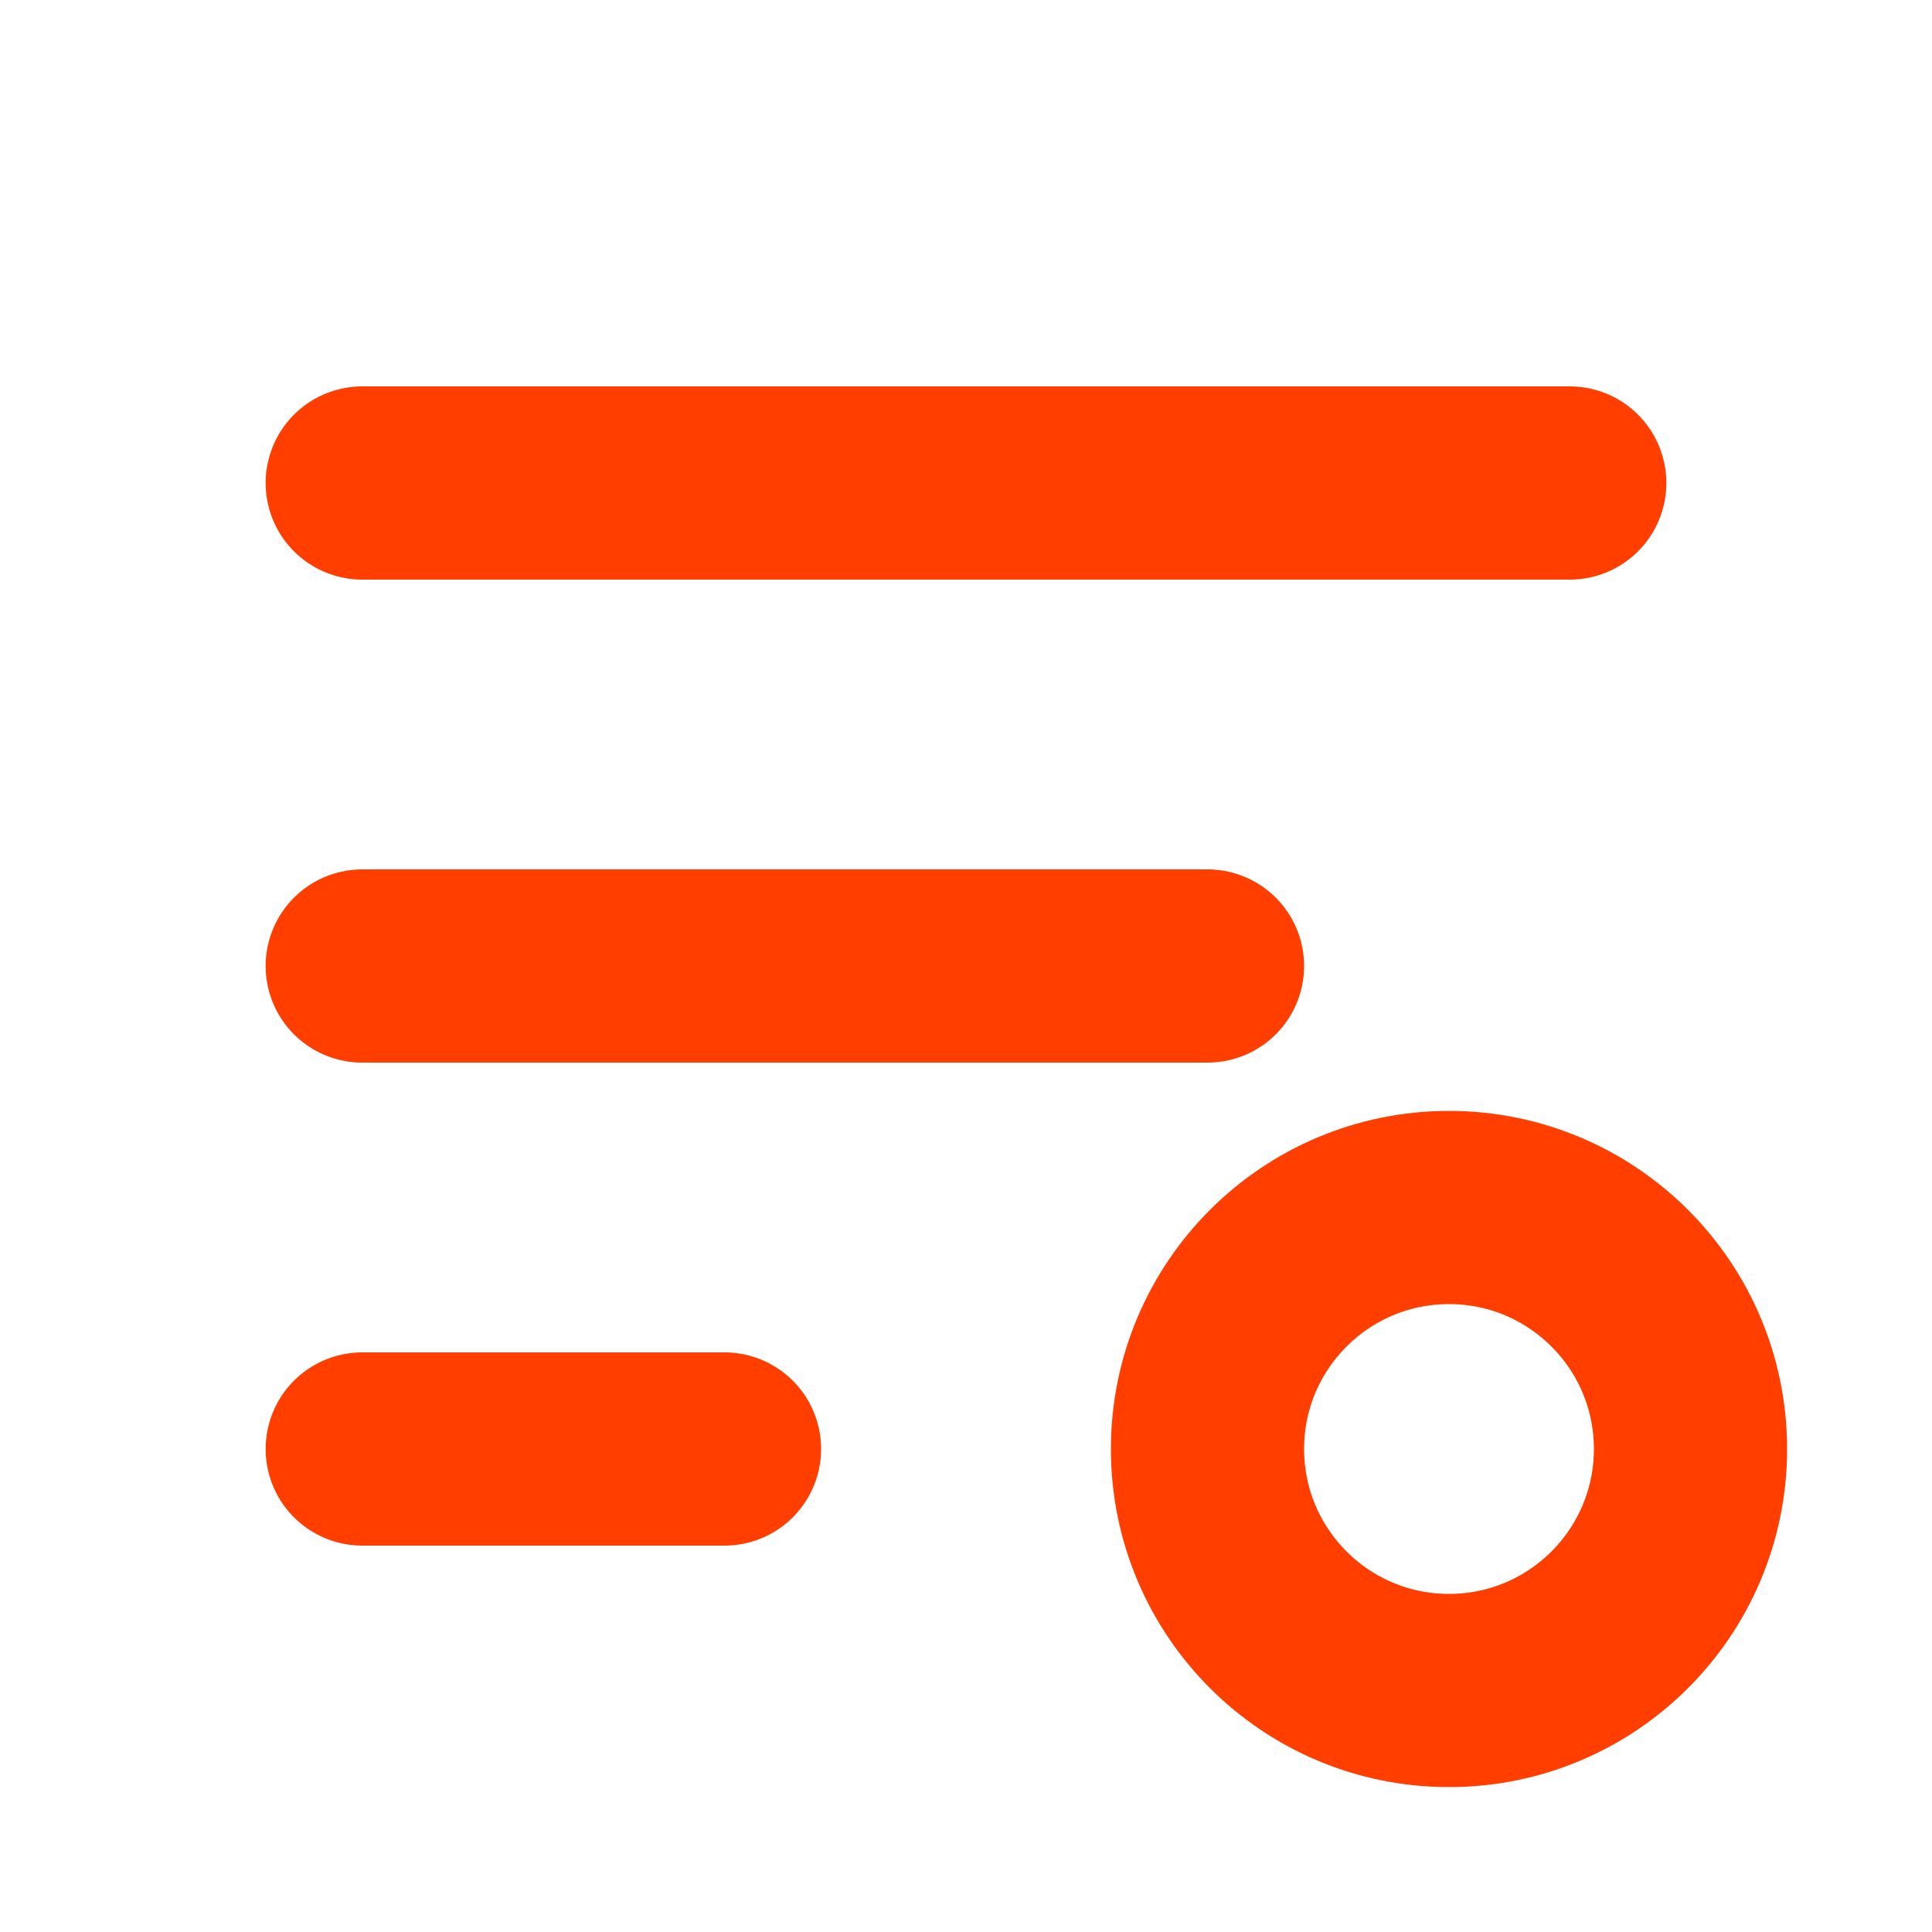
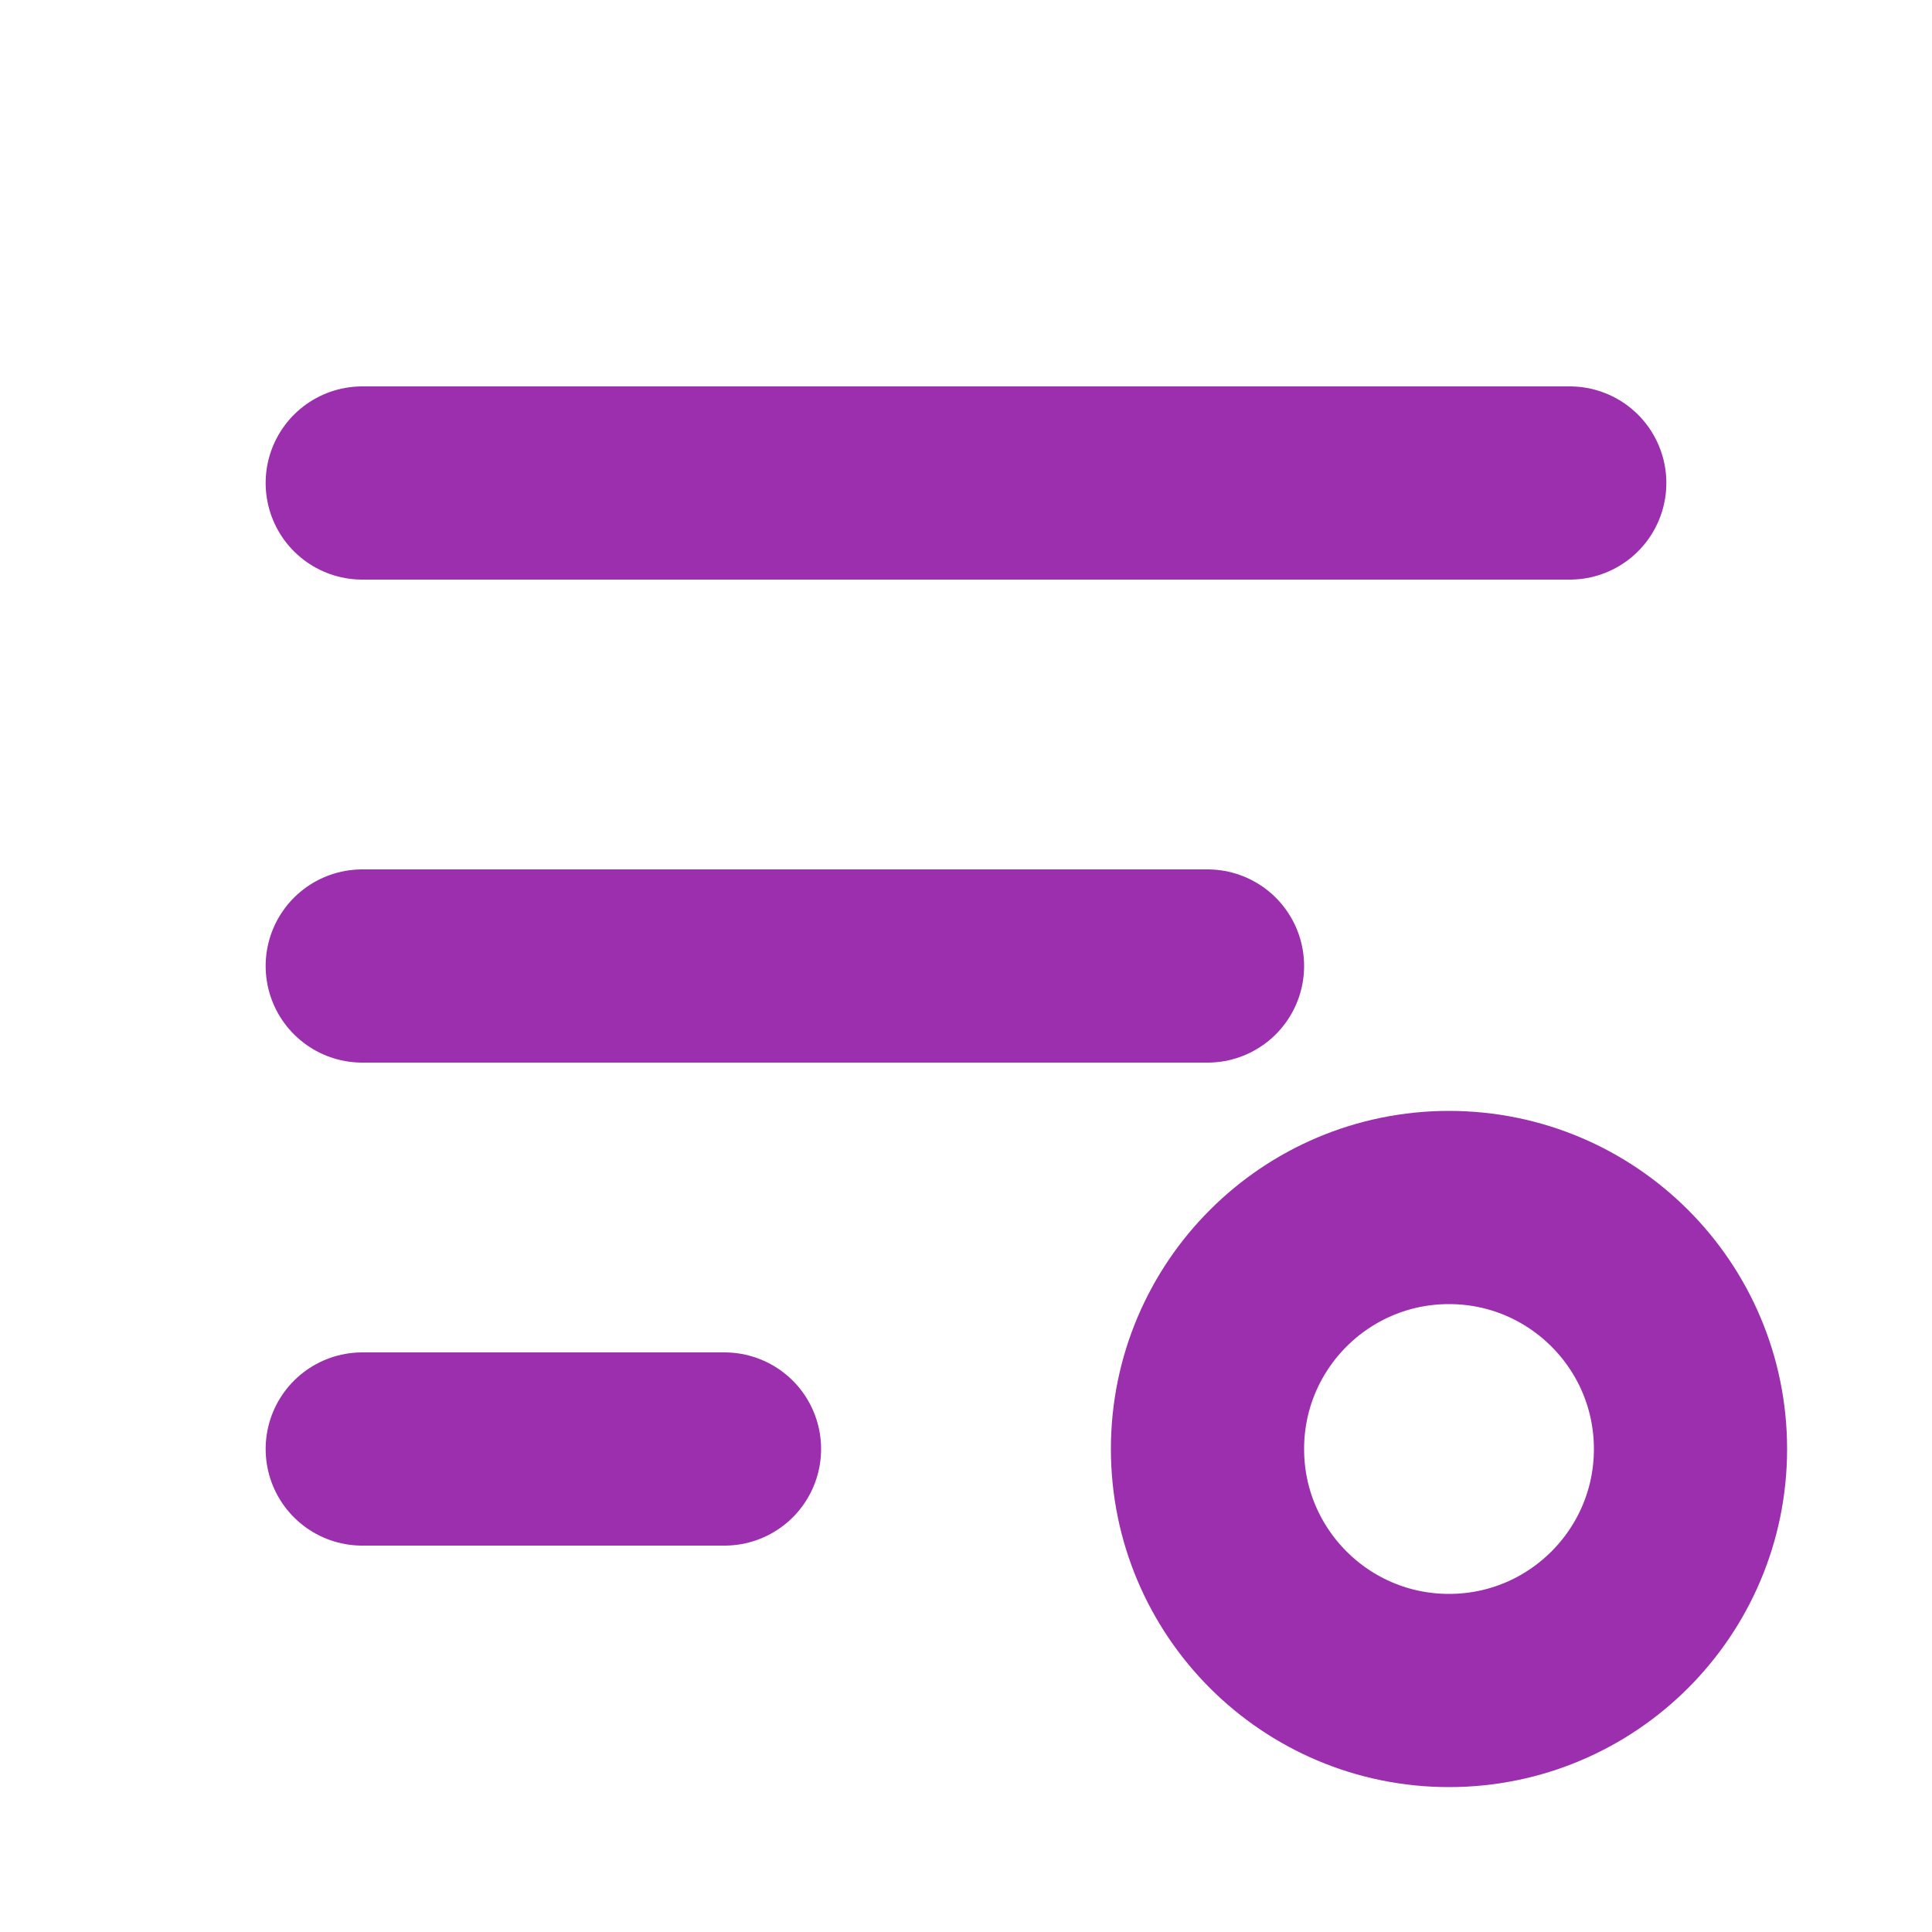
<svg xmlns="http://www.w3.org/2000/svg" viewBox="0 0 32 32" width="32" height="32">
-   <g fill="none" stroke="#ff3e00" stroke-width="3.2" stroke-linecap="round">
+   <g fill="none" stroke="#9b2fae" stroke-width="3.2" stroke-linecap="round">
    <path d="M6 8h20" />
    <path d="M6 16h14" />
    <path d="M6 24h6" />
    <circle cx="24" cy="24" r="4" />
  </g>
</svg>
